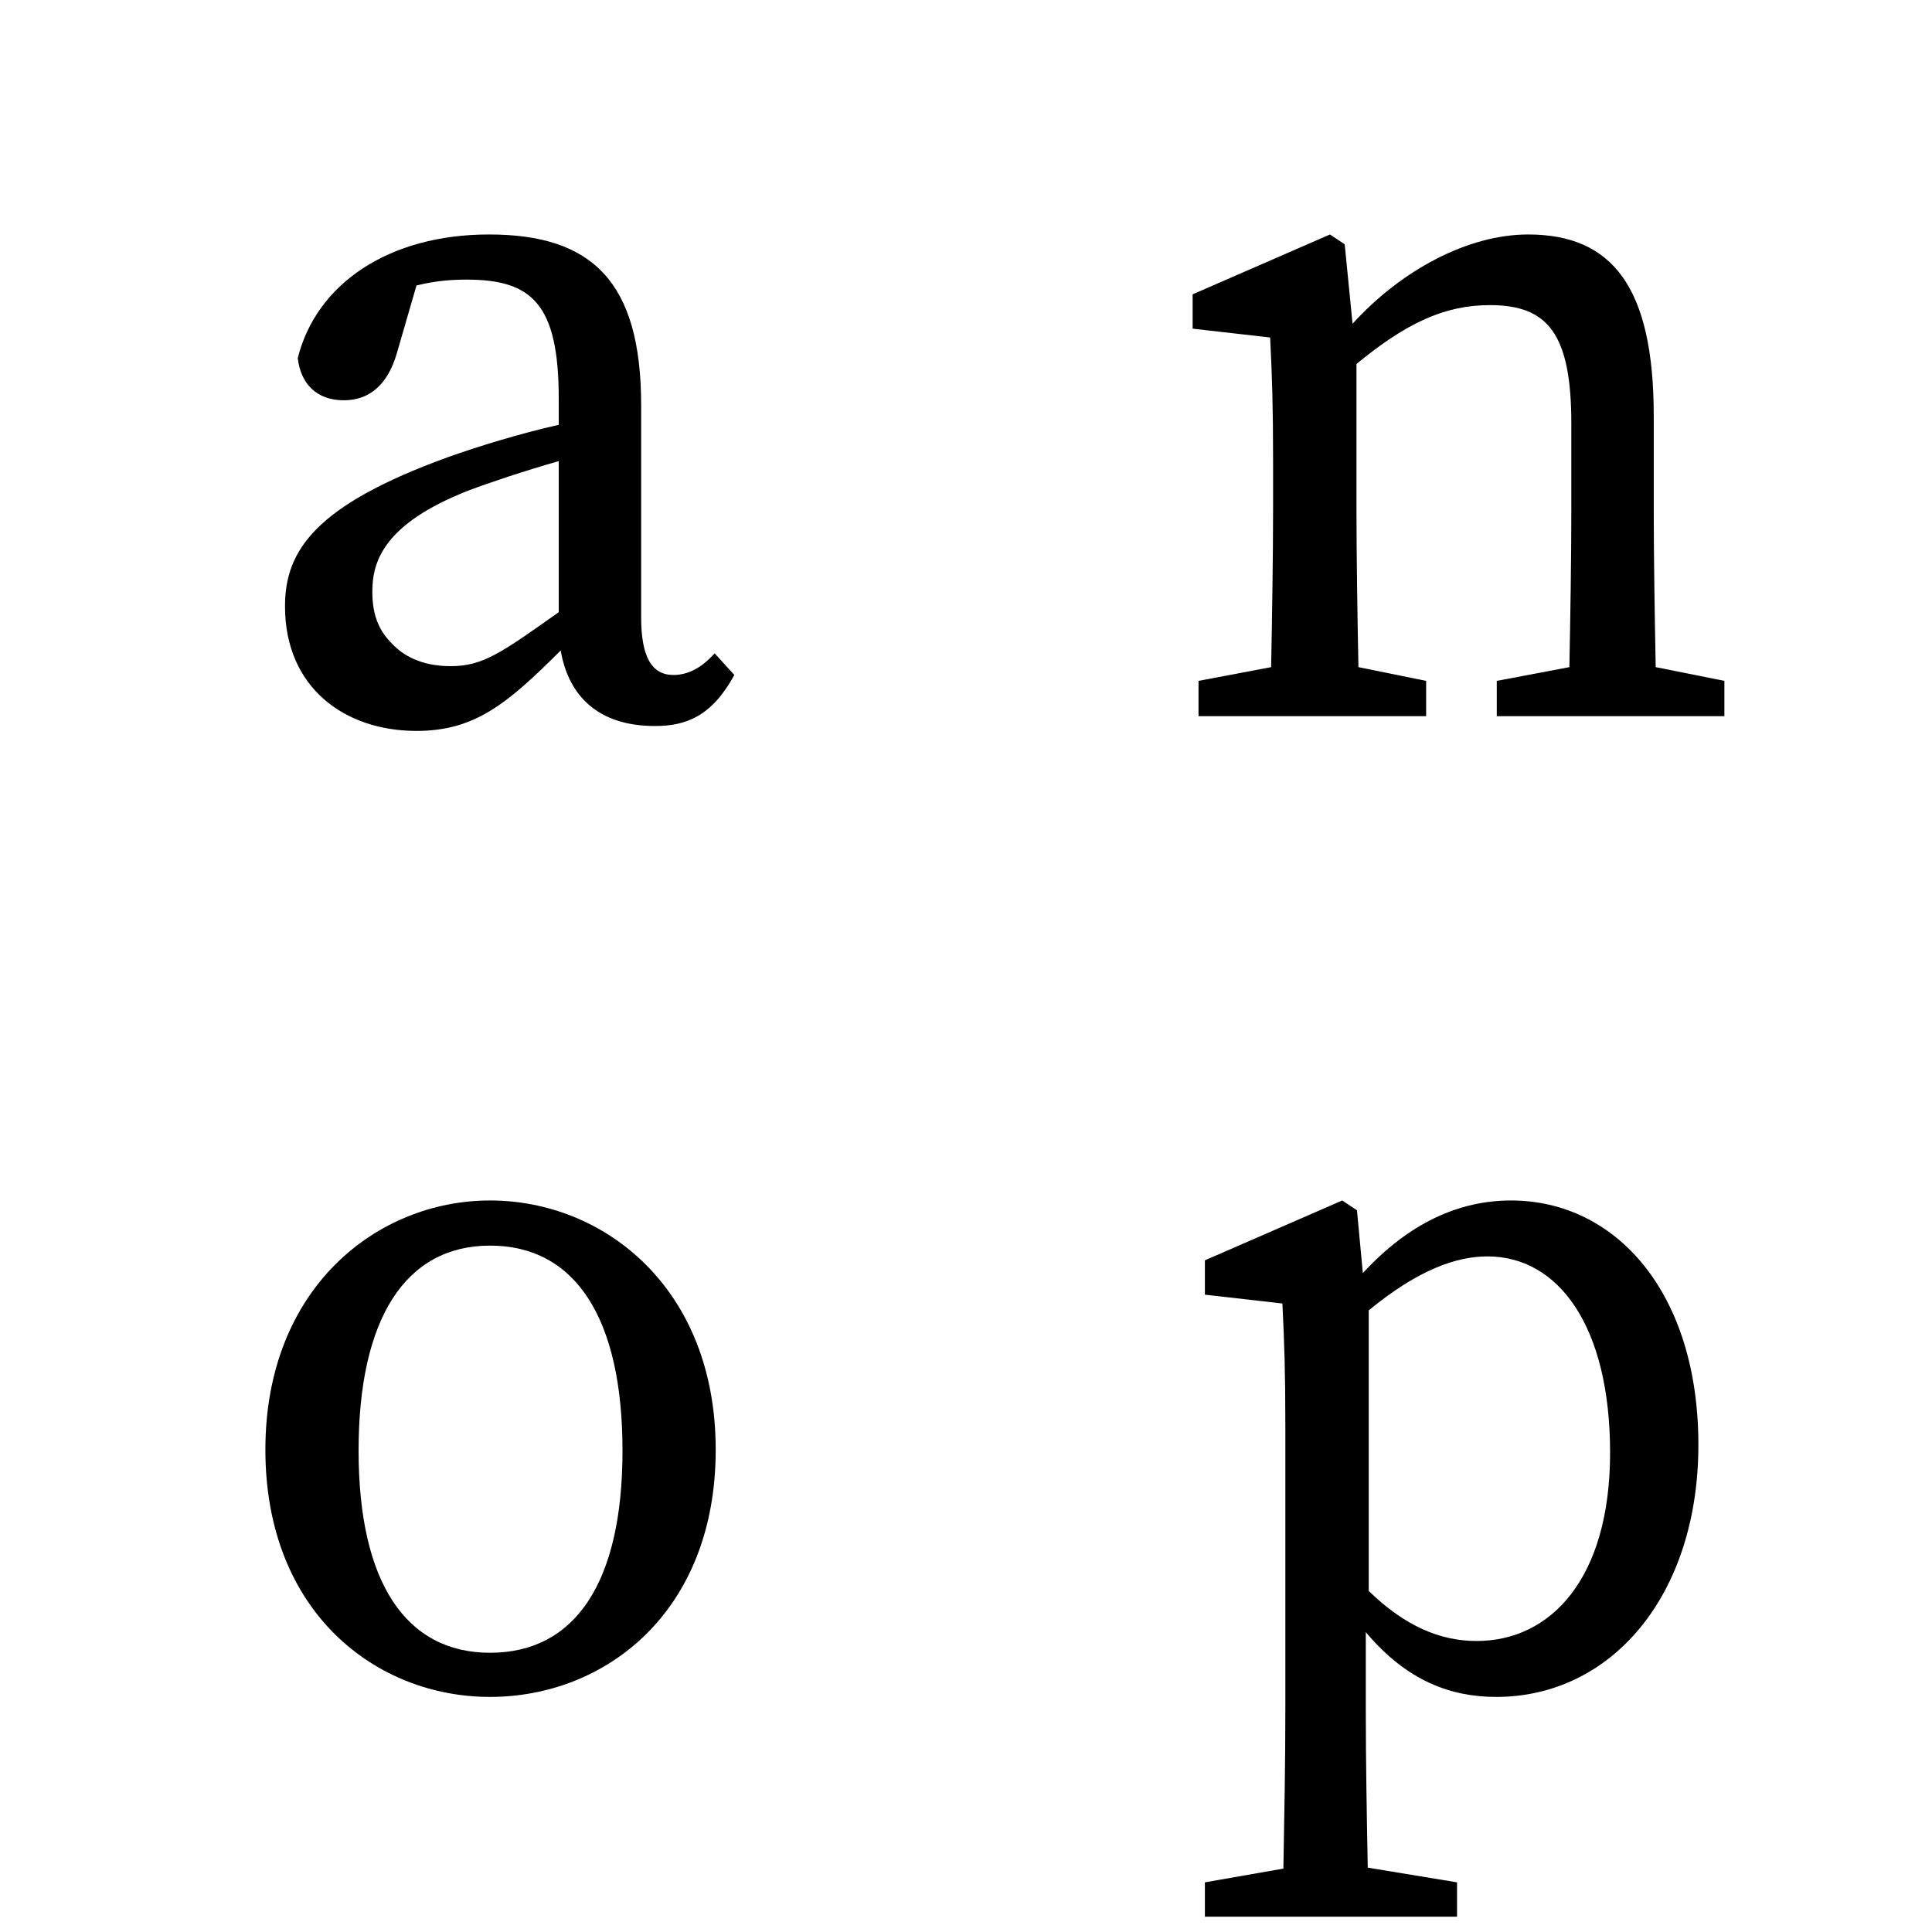
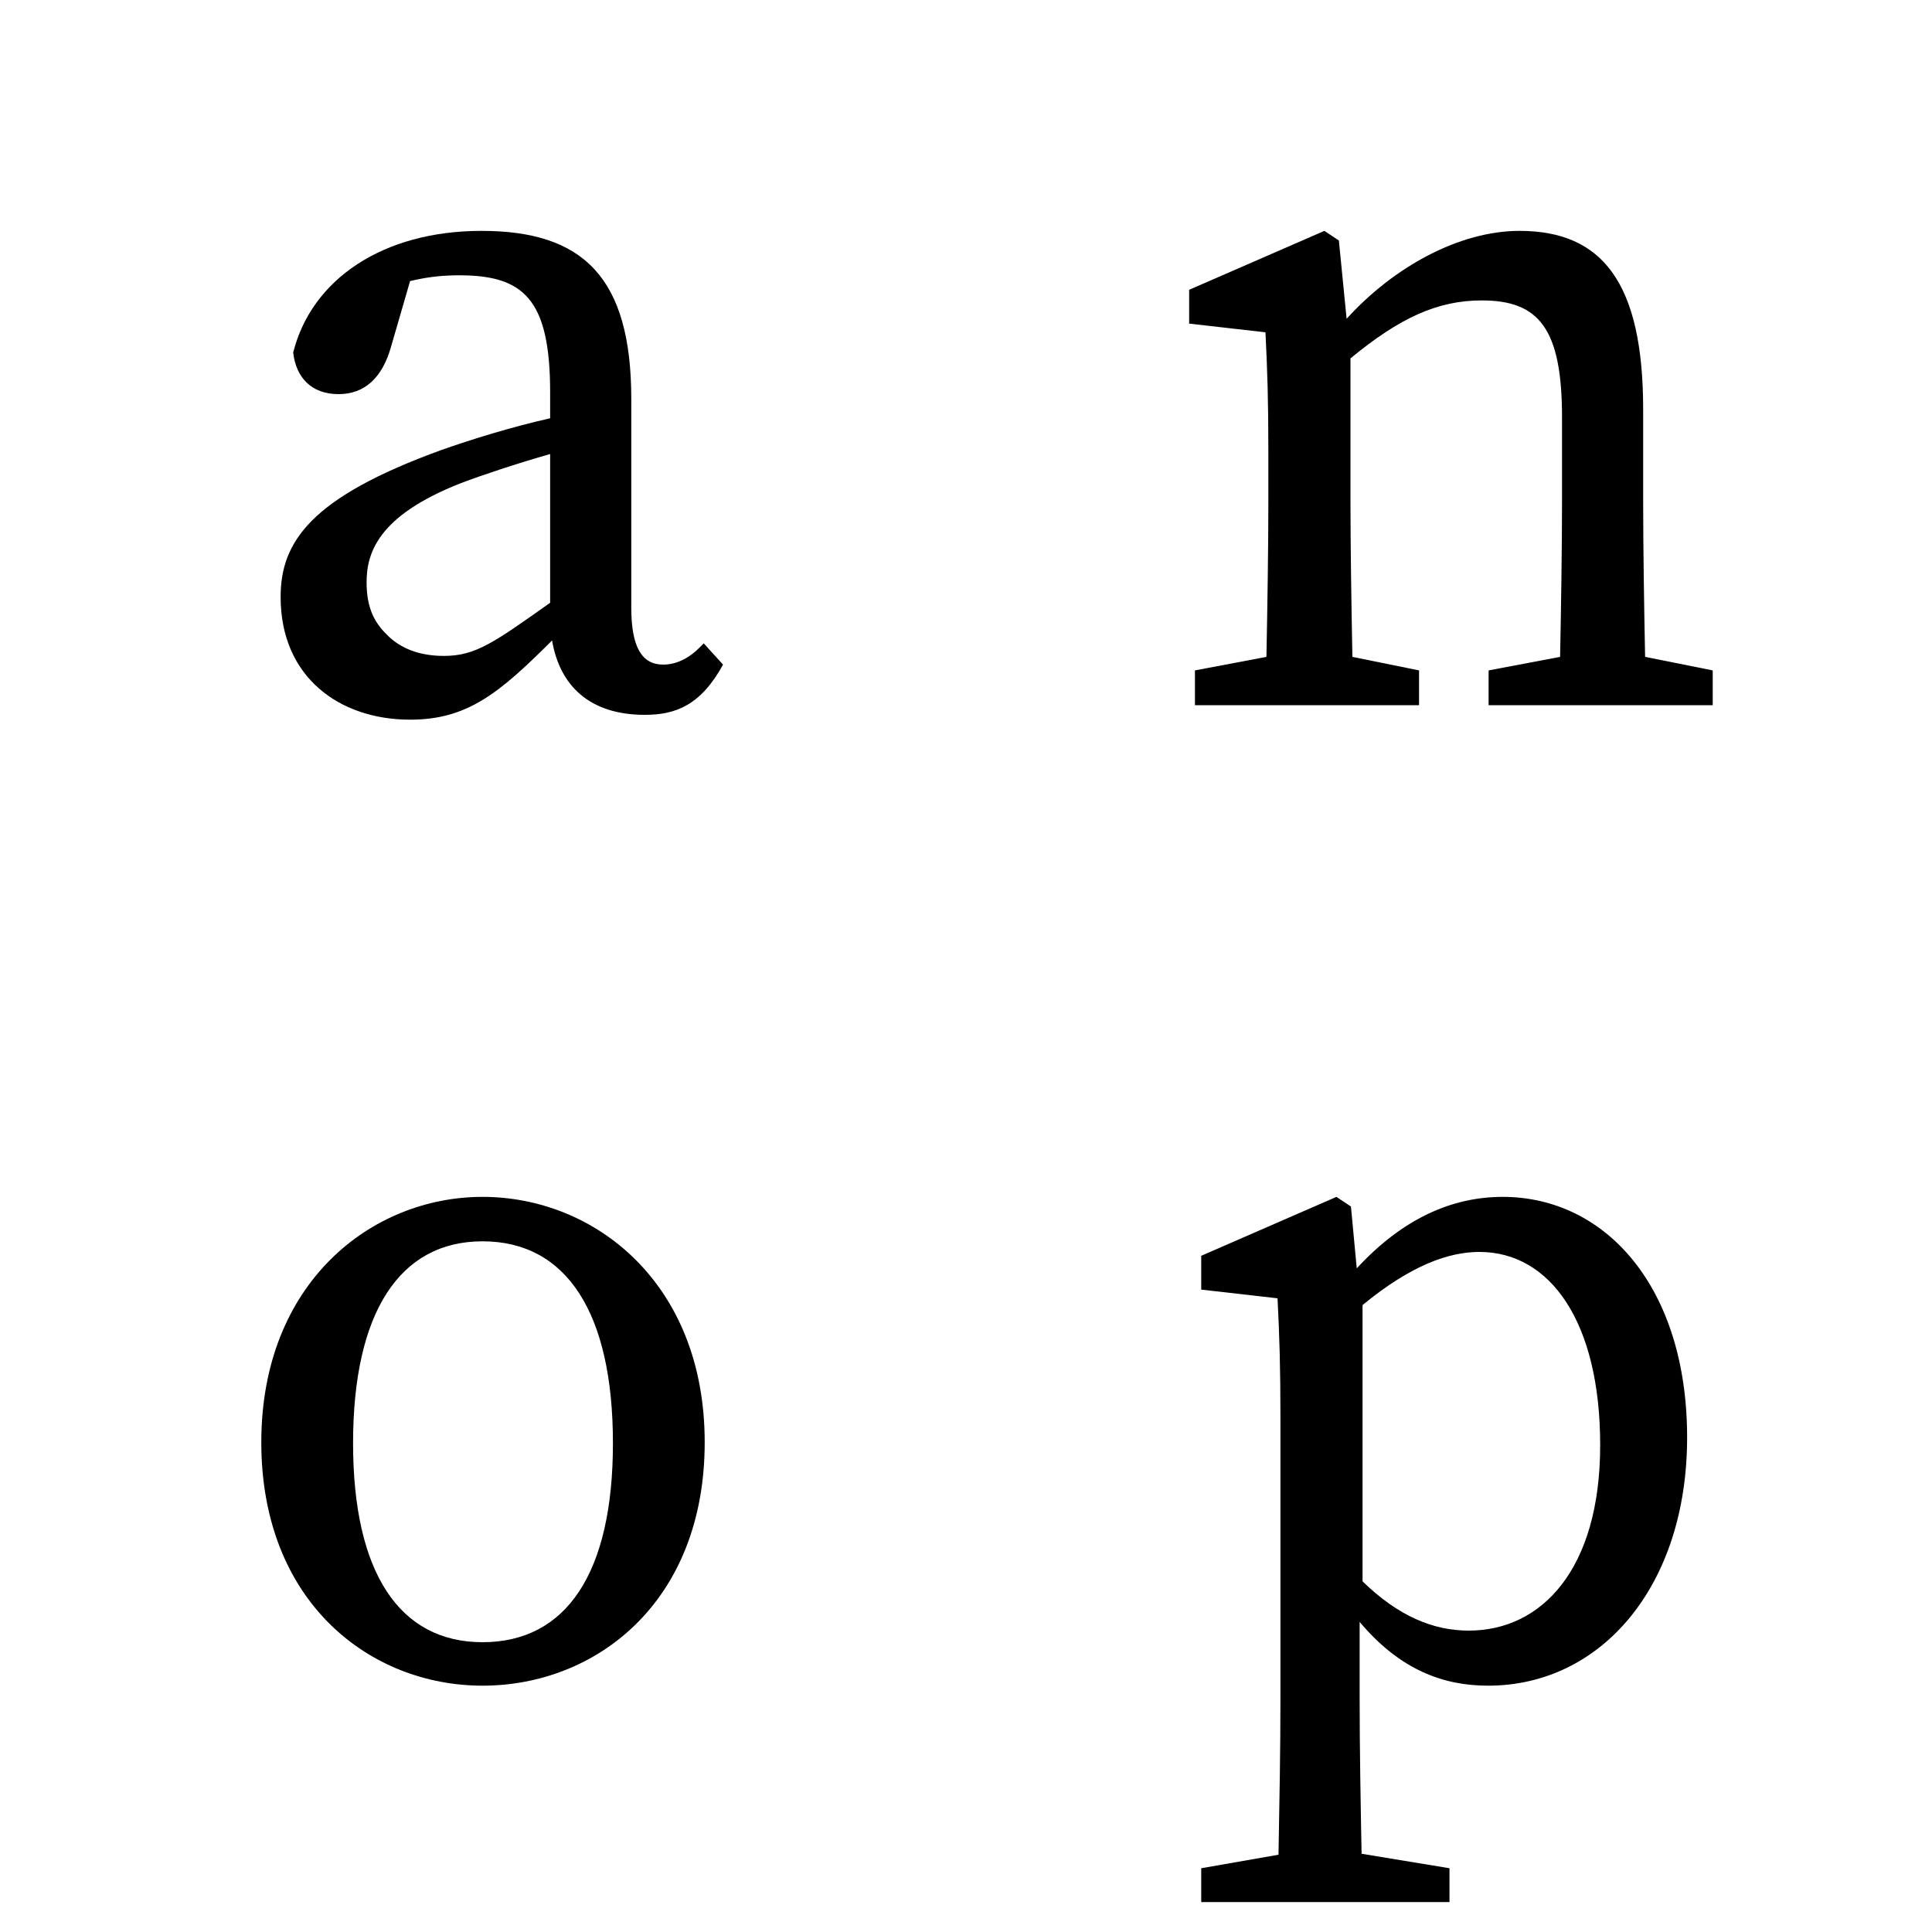
<svg xmlns="http://www.w3.org/2000/svg" height="512" width="512">
  <style>
- path { fill: black; fill-rule: nonzero }
+ path { fill: black; fill-rule: nonzero; }
</style>
  <g>
-     <g transform="translate(0.00, 0.00) scale(0.26) translate(245.50, 730.00) scale(1, -1)">
+     <g transform="translate(0, 0) scale(0.256) translate(245.5, 730) scale(1, -1)">
      <path d="M324,106 c-58,-41,-77,-55,-110,-55 c-24,0,-45,7,-60,23 c-12,12,-20,27,-20,53 c0,30,11,69,98,103 c21,8,57,20,92,30 z M483,64 l-5,-5 c-8,-8,-21,-17,-37,-17 c-22,0,-33,18,-33,59 l0,216 c0,126,-50,174,-155,174 c-102,0,-176,-50,-195,-126 c3,-26,19,-43,47,-43 c27,0,45,17,54,48 l20,69 c20,5,37,6,51,6 c66,0,94,-24,94,-121 l0,-27 c-40,-9,-82,-22,-113,-33 c-135,-49,-166,-95,-166,-152 c0,-83,61,-127,134,-127 c59,0,92,27,147,82 c8,-47,39,-77,96,-77 c32,0,58,10,81,52 z" />
    </g>
-     <g transform="translate(256.00, 0.00) scale(0.26) translate(197.00, 730.00) scale(1, -1)">
+     <g transform="translate(256, 0) scale(0.256) translate(197, 730) scale(1, -1)">
      <path d="M506,50 c-1,50,-2,114,-2,160 l0,96 c0,131,-42,185,-128,185 c-62,0,-130,-37,-179,-91 l-8,81 l-15,10 l-140,-61 l0,-35 l79,-9 c2,-40,3,-70,3,-125 l0,-51 c0,-45,-1,-110,-2,-160 l-74,-14 l0,-36 l232,0 l0,36 l-69,14 c-1,50,-2,116,-2,160 l0,149 c51,42,90,60,136,60 c59,0,83,-29,83,-121 l0,-88 c0,-46,-1,-111,-2,-160 l-74,-14 l0,-36 l232,0 l0,36 z" />
    </g>
-     <g transform="translate(0.00, 256.00) scale(0.26) translate(225.50, 730.00) scale(1, -1)">
+     <g transform="translate(0, 256) scale(0.256) translate(225.5, 730) scale(1, -1)">
      <path d="M274,445 c87,0,135,-74,135,-209 c0,-134,-48,-206,-135,-206 c-86,0,-134,72,-134,206 c0,135,48,209,134,209 z M274,491 c-115,0,-229,-89,-229,-254 c0,-166,113,-252,229,-252 c117,0,230,86,230,252 c0,165,-114,254,-230,254 z" />
    </g>
-     <g transform="translate(256.00, 256.00) scale(0.26) translate(208.50, 730.00) scale(1, -1)">
+     <g transform="translate(256, 256) scale(0.256) translate(208.5, 730) scale(1, -1)">
      <path d="M202,379 c51,42,90,55,121,55 c73,0,125,-72,125,-200 c0,-129,-61,-192,-136,-192 c-37,0,-73,15,-110,51 z M190,481 l-15,10 l-140,-61 l0,-35 l79,-9 c2,-40,3,-70,3,-125 l0,-289 c0,-54,-1,-107,-2,-162 l-80,-14 l0,-35 l257,0 l0,35 l-91,15 c-1,54,-2,108,-2,161 l0,79 c42,-50,87,-66,133,-66 c117,0,206,103,206,257 c0,155,-84,249,-191,249 c-53,0,-104,-23,-151,-74 z" />
    </g>
  </g>
</svg>
